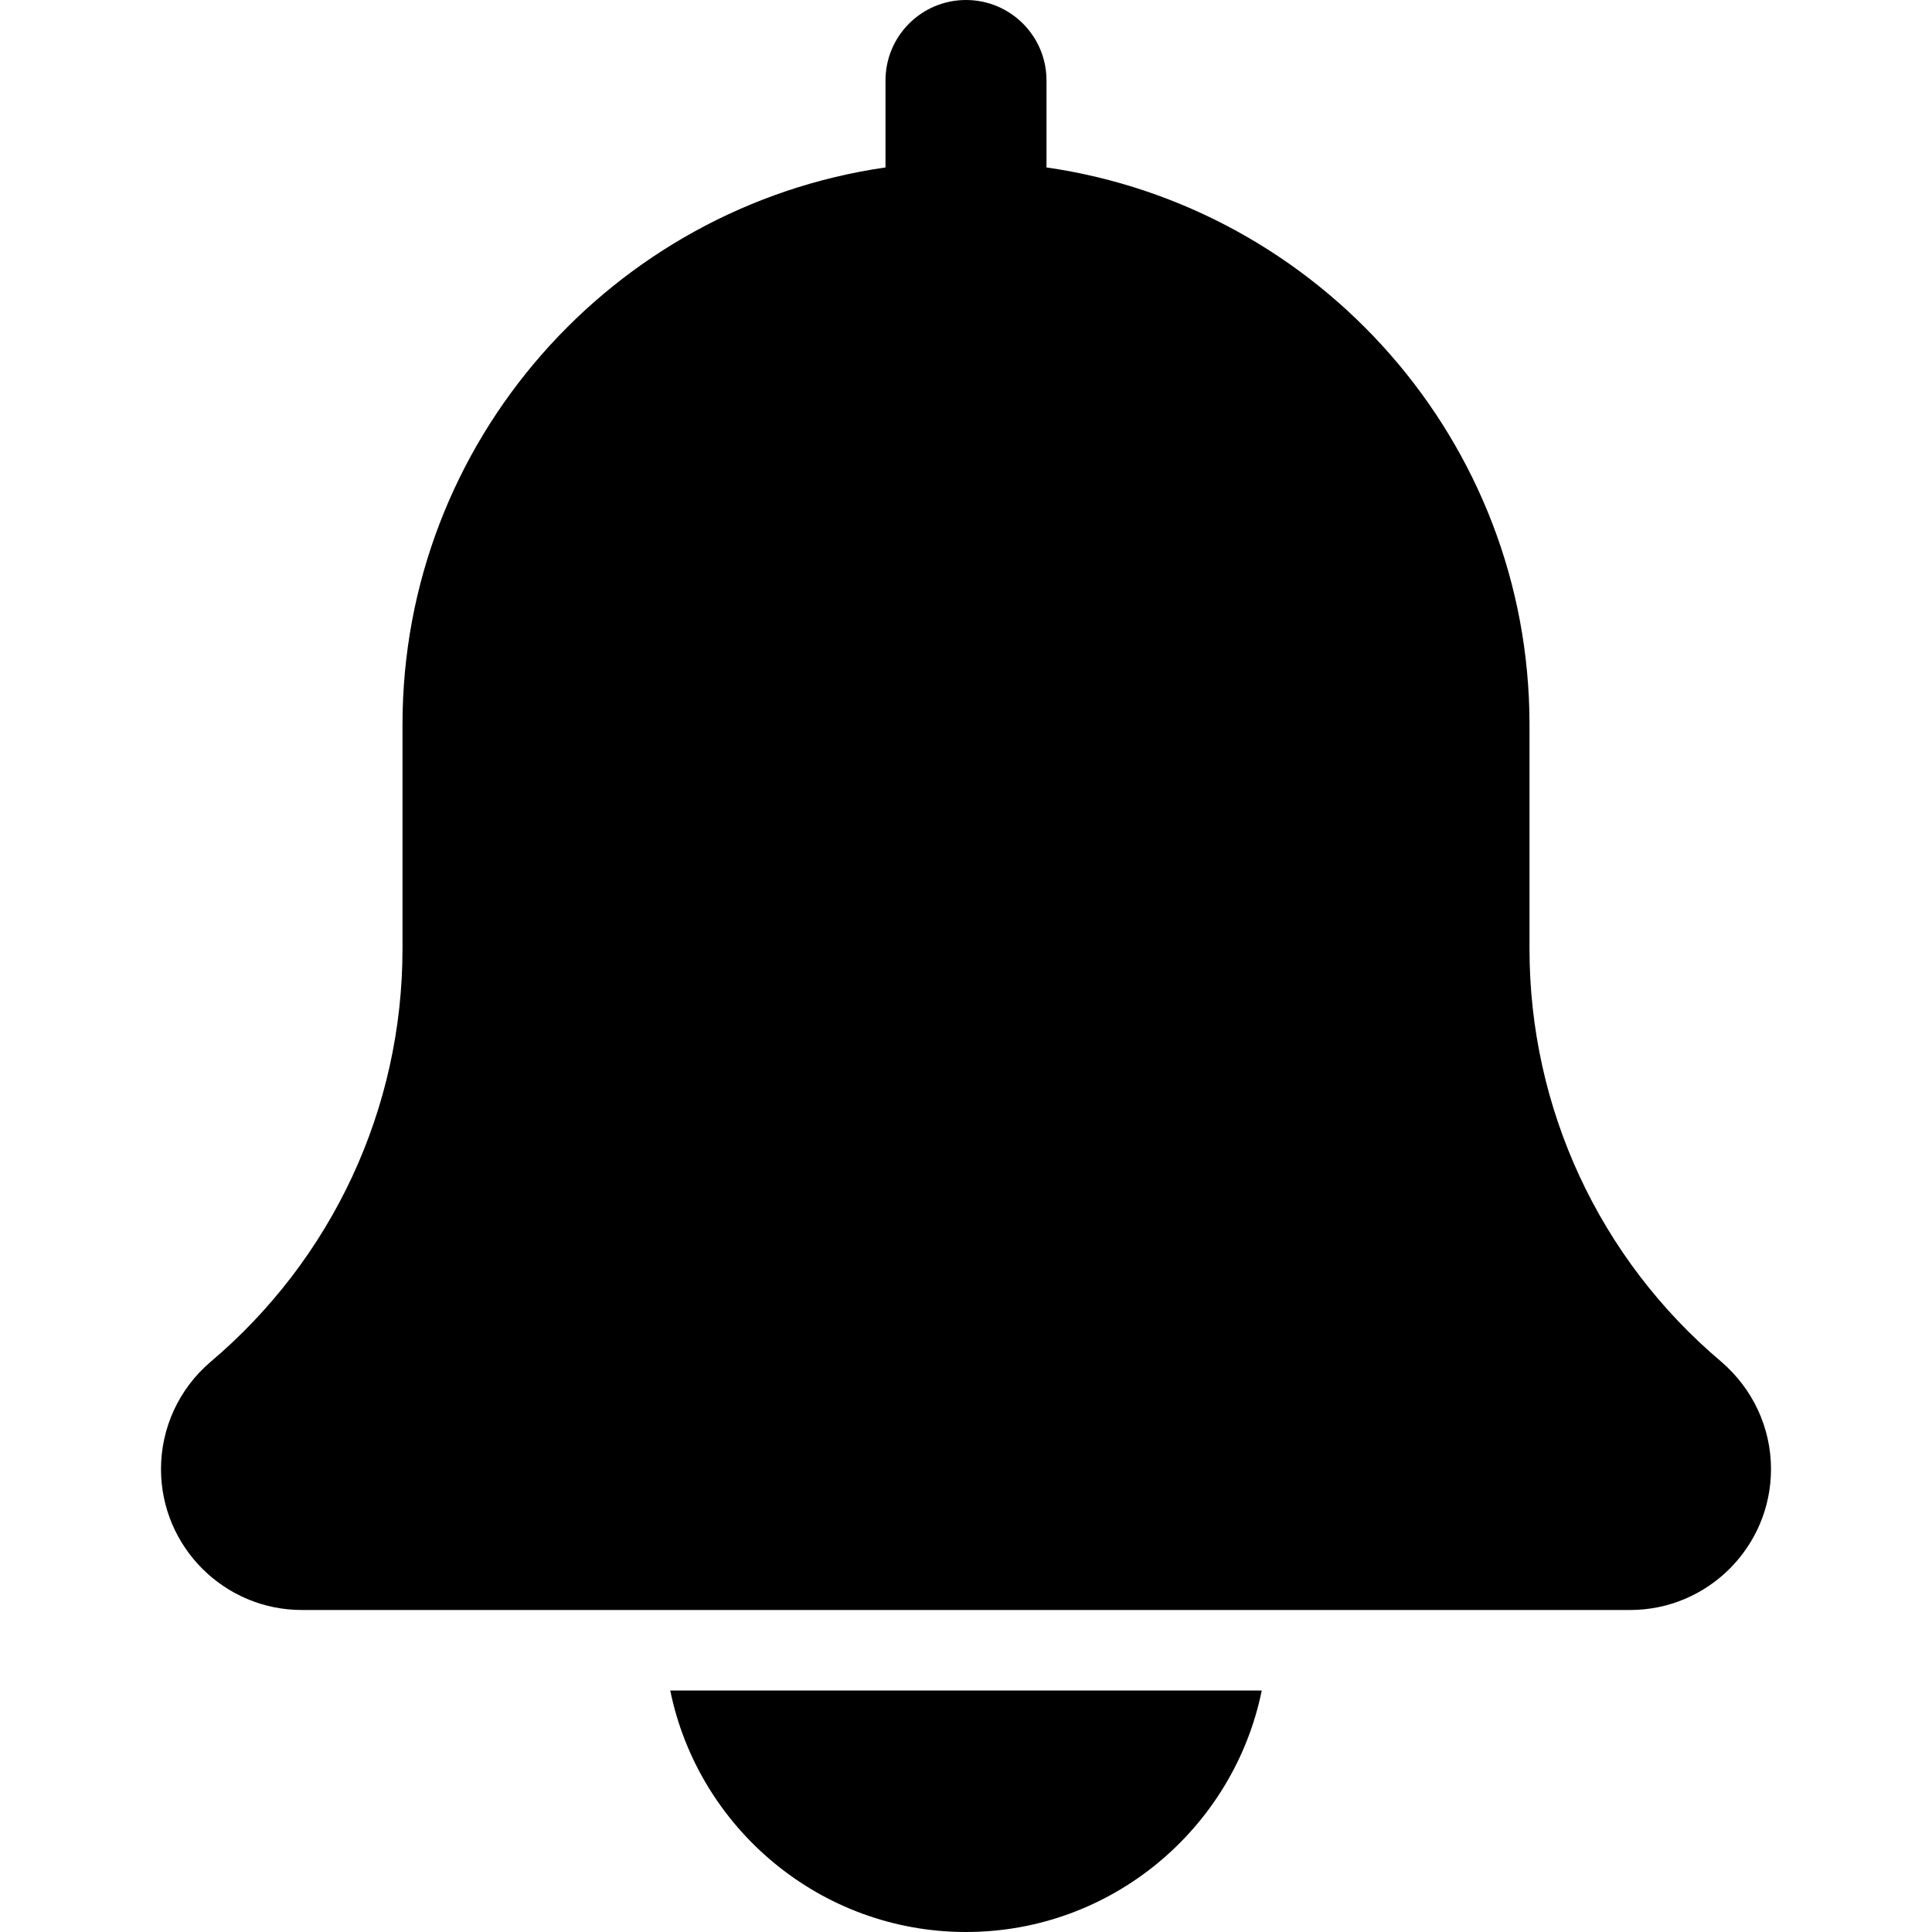
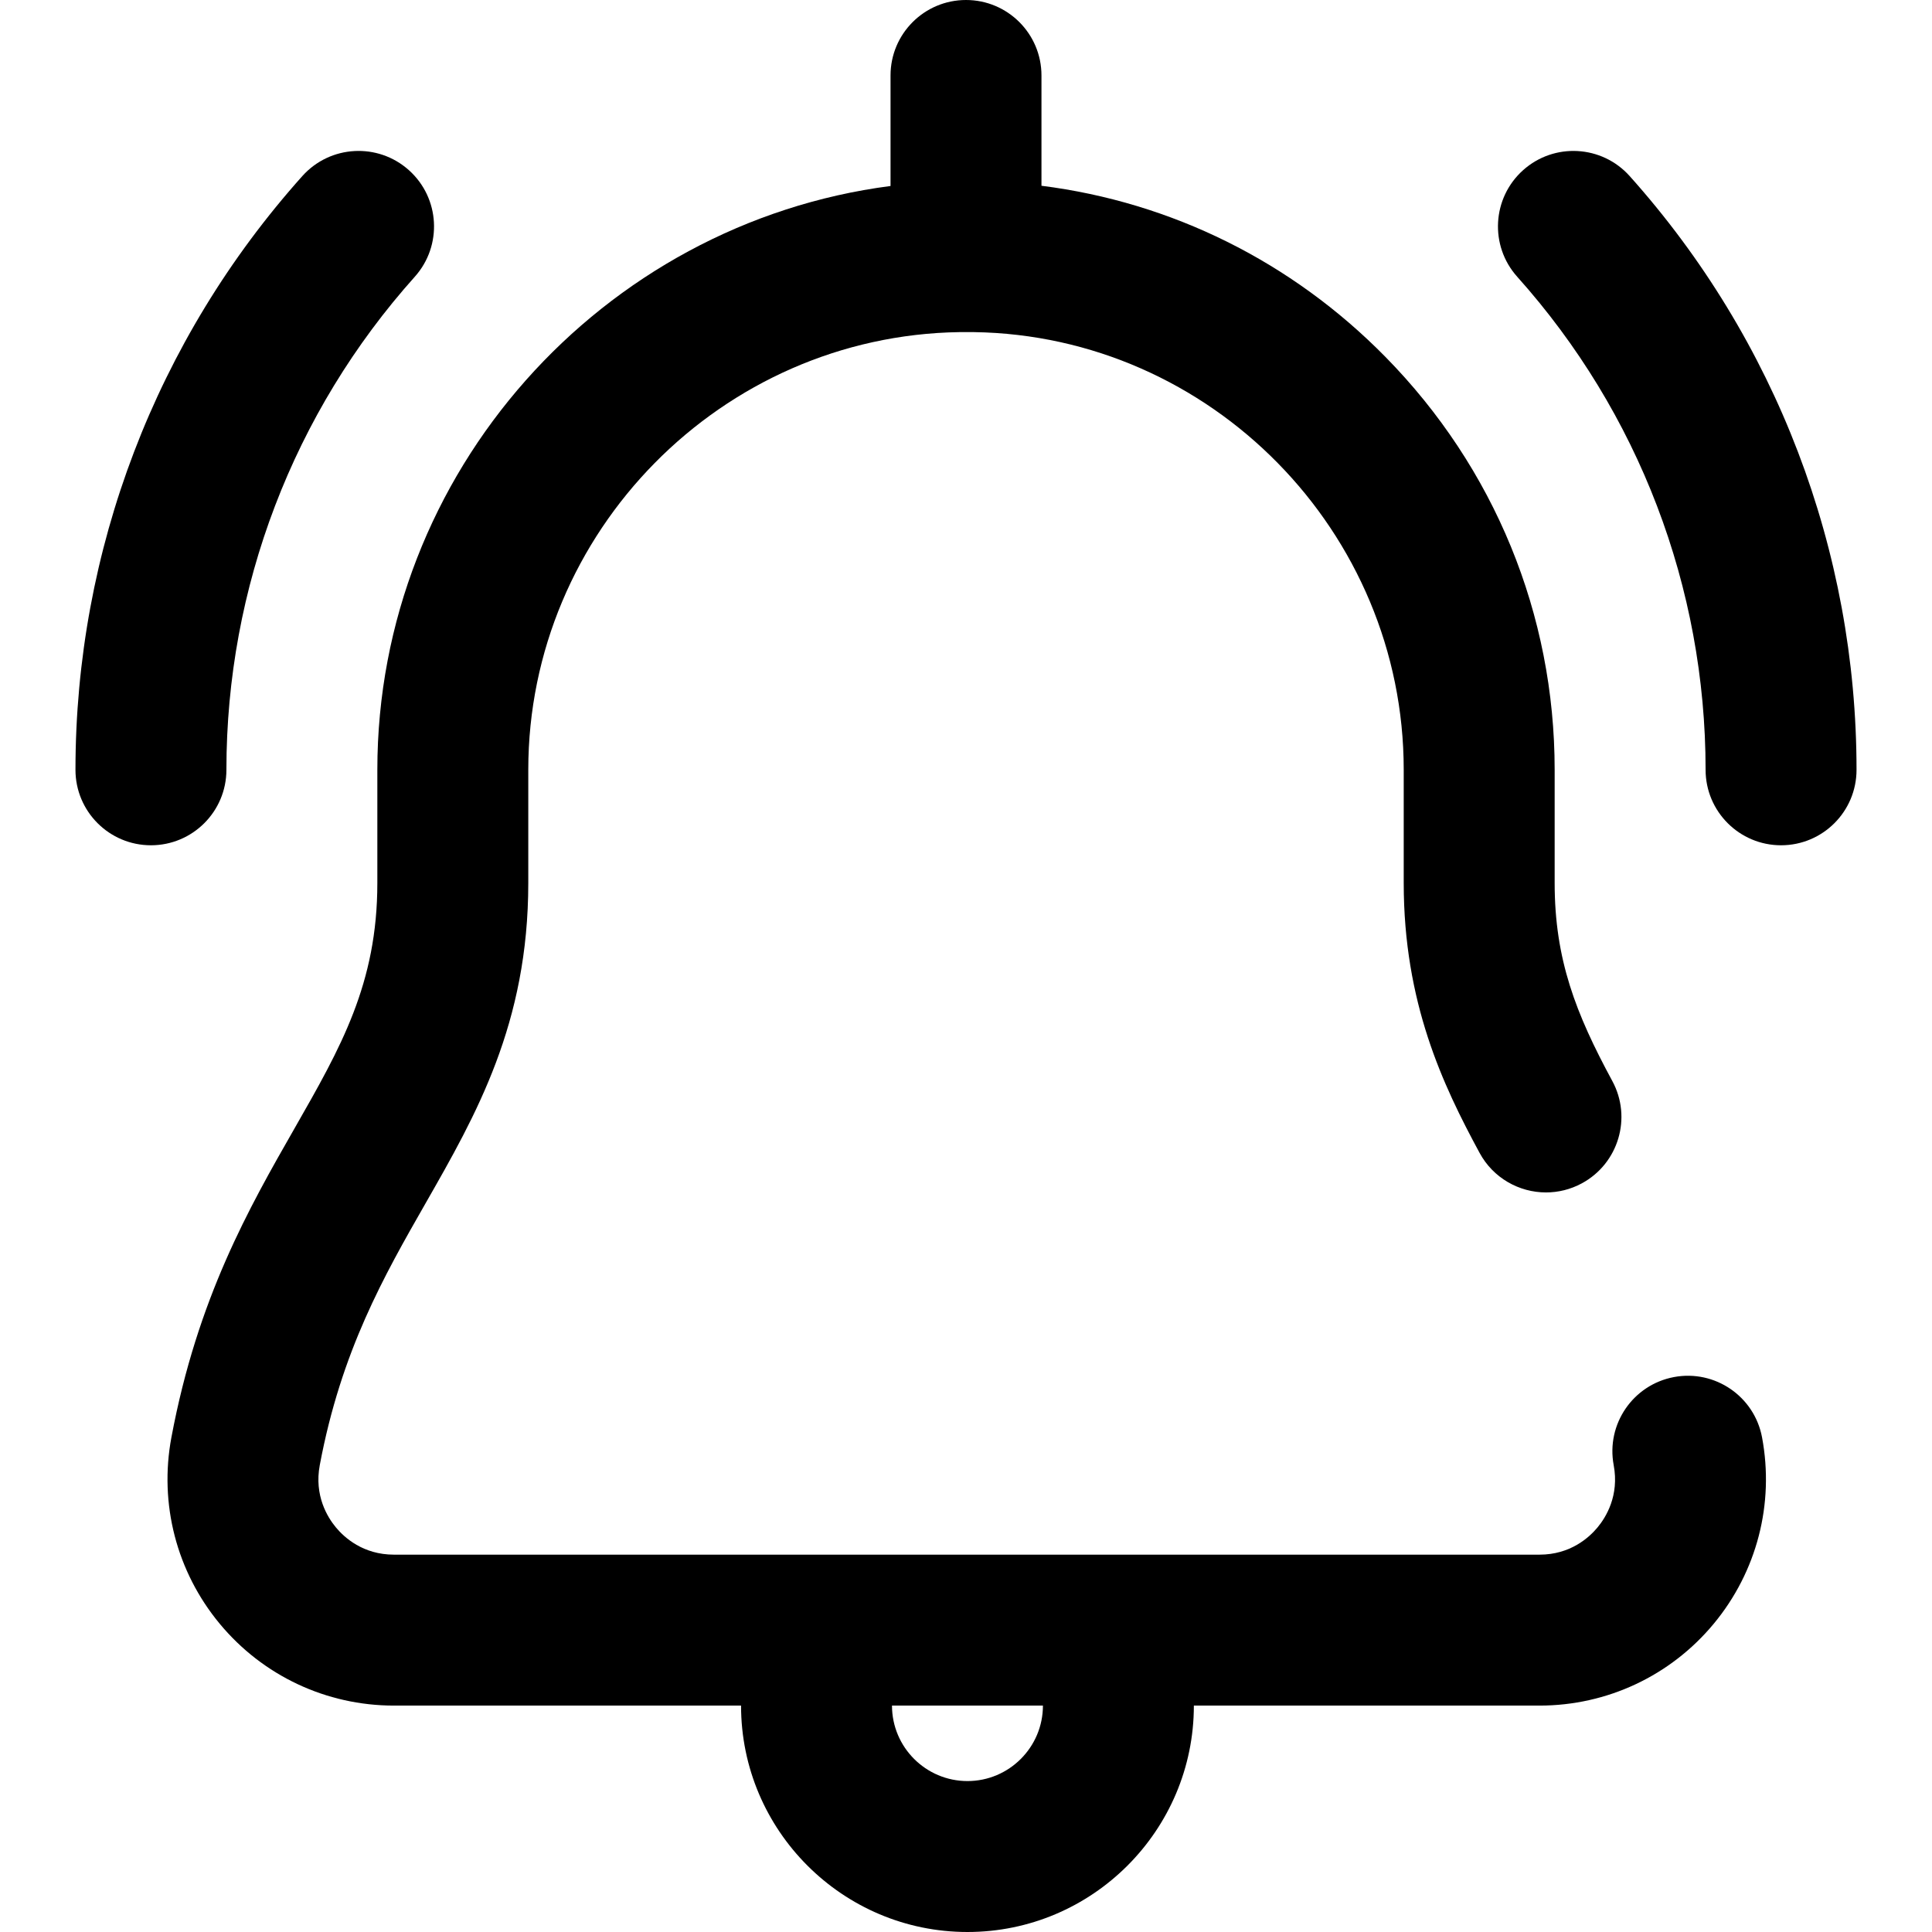
- <svg xmlns="http://www.w3.org/2000/svg" id="Layer_4" enable-background="new 0 0 24 24" height="512" viewBox="0 0 24 24" width="512">
+ <svg xmlns="http://www.w3.org/2000/svg" version="1.1" id="Capa_1" x="0px" y="0px" viewBox="0 0 512 512" style="enable-background:new 0 0 512 512;" xml:space="preserve">
  <g>
-     <path d="m21.379 16.913c-1.512-1.278-2.379-3.146-2.379-5.125v-2.788c0-3.519-2.614-6.432-6-6.92v-1.08c0-.553-.448-1-1-1s-1 .447-1 1v1.08c-3.387.488-6 3.401-6 6.92v2.788c0 1.979-.867 3.847-2.388 5.133-.389.333-.612.817-.612 1.329 0 .965.785 1.75 1.75 1.75h16.5c.965 0 1.75-.785 1.75-1.75 0-.512-.223-.996-.621-1.337z" />
-     <path d="m12 24c1.811 0 3.326-1.291 3.674-3h-7.348c.348 1.709 1.863 3 3.674 3z" />
+     <g>
+       <path d="M466.96,380.91c-2.033-10.857-12.483-18.009-23.341-15.974c-10.856,2.035-18.009,12.485-15.975,23.341    c1.51,8.055-2.031,13.795-4.275,16.5c-2.239,2.697-7.215,7.223-15.38,7.223H104.397c-8.165,0-13.141-4.525-15.38-7.223    c-2.244-2.705-5.785-8.445-4.275-16.5c5.673-30.272,17.056-50.183,28.064-69.439C126.176,295.455,140,271.274,140,234v-30    c0-63.067,51.263-115.072,114.302-115.987h3.781C320.908,88.925,372,140.93,372,204v30c0,31.723,10.377,53.552,20.104,71.523    c3.62,6.688,10.5,10.484,17.606,10.484c3.215,0,6.477-0.777,9.502-2.415c9.715-5.257,13.327-17.395,8.069-27.108    C417.604,268.602,412,254.281,412,234v-30c0-41.161-15.943-80.037-44.894-109.466C342.296,69.312,310.439,53.574,276,49.23V20    c0-11.046-8.954-20-20-20c-11.046,0-20,8.954-20,20v29.289C159.542,59.209,100,125.181,100,204v30    c0,26.647-9.673,43.566-21.919,64.986c-12.064,21.104-25.739,45.023-32.655,81.924c-3.301,17.616,1.369,35.626,12.813,49.414    C69.673,444.1,86.497,452,104.397,452h91.989c0,33.084,26.916,60,60,60s60-26.916,60-60h91.603c17.9,0,34.725-7.9,46.158-21.676    C465.591,416.536,470.261,398.526,466.96,380.91z M256.387,472c-11.028,0-20-8.972-20-20h40    C276.387,463.028,267.415,472,256.387,472z" />
+     </g>
  </g>
+   <g>
+     <g>
+       <path d="M108.363,45.098c-8.23-7.368-20.874-6.668-28.241,1.562C41.352,89.97,20,145.85,20,204.006c0,11.046,8.954,20,20,20    s20-8.954,20-20c0-48.298,17.73-94.703,49.925-130.667C117.292,65.109,116.593,52.465,108.363,45.098z" />
+     </g>
+   </g>
+   <g>
+     <g>
+       <path d="M431.878,46.66c-7.367-8.229-20.012-8.929-28.241-1.562s-8.929,20.011-1.562,28.241    C434.27,109.304,452,155.708,452,204.006c0,11.046,8.954,20,20,20c11.046,0,20-8.954,20-20    C492,145.85,470.648,89.97,431.878,46.66z" />
+     </g>
+   </g>
+   <g>
+ </g>
+   <g>
+ </g>
+   <g>
+ </g>
+   <g>
+ </g>
+   <g>
+ </g>
+   <g>
+ </g>
+   <g>
+ </g>
+   <g>
+ </g>
+   <g>
+ </g>
+   <g>
+ </g>
+   <g>
+ </g>
+   <g>
+ </g>
+   <g>
+ </g>
+   <g>
+ </g>
+   <g>
+ </g>
</svg>
